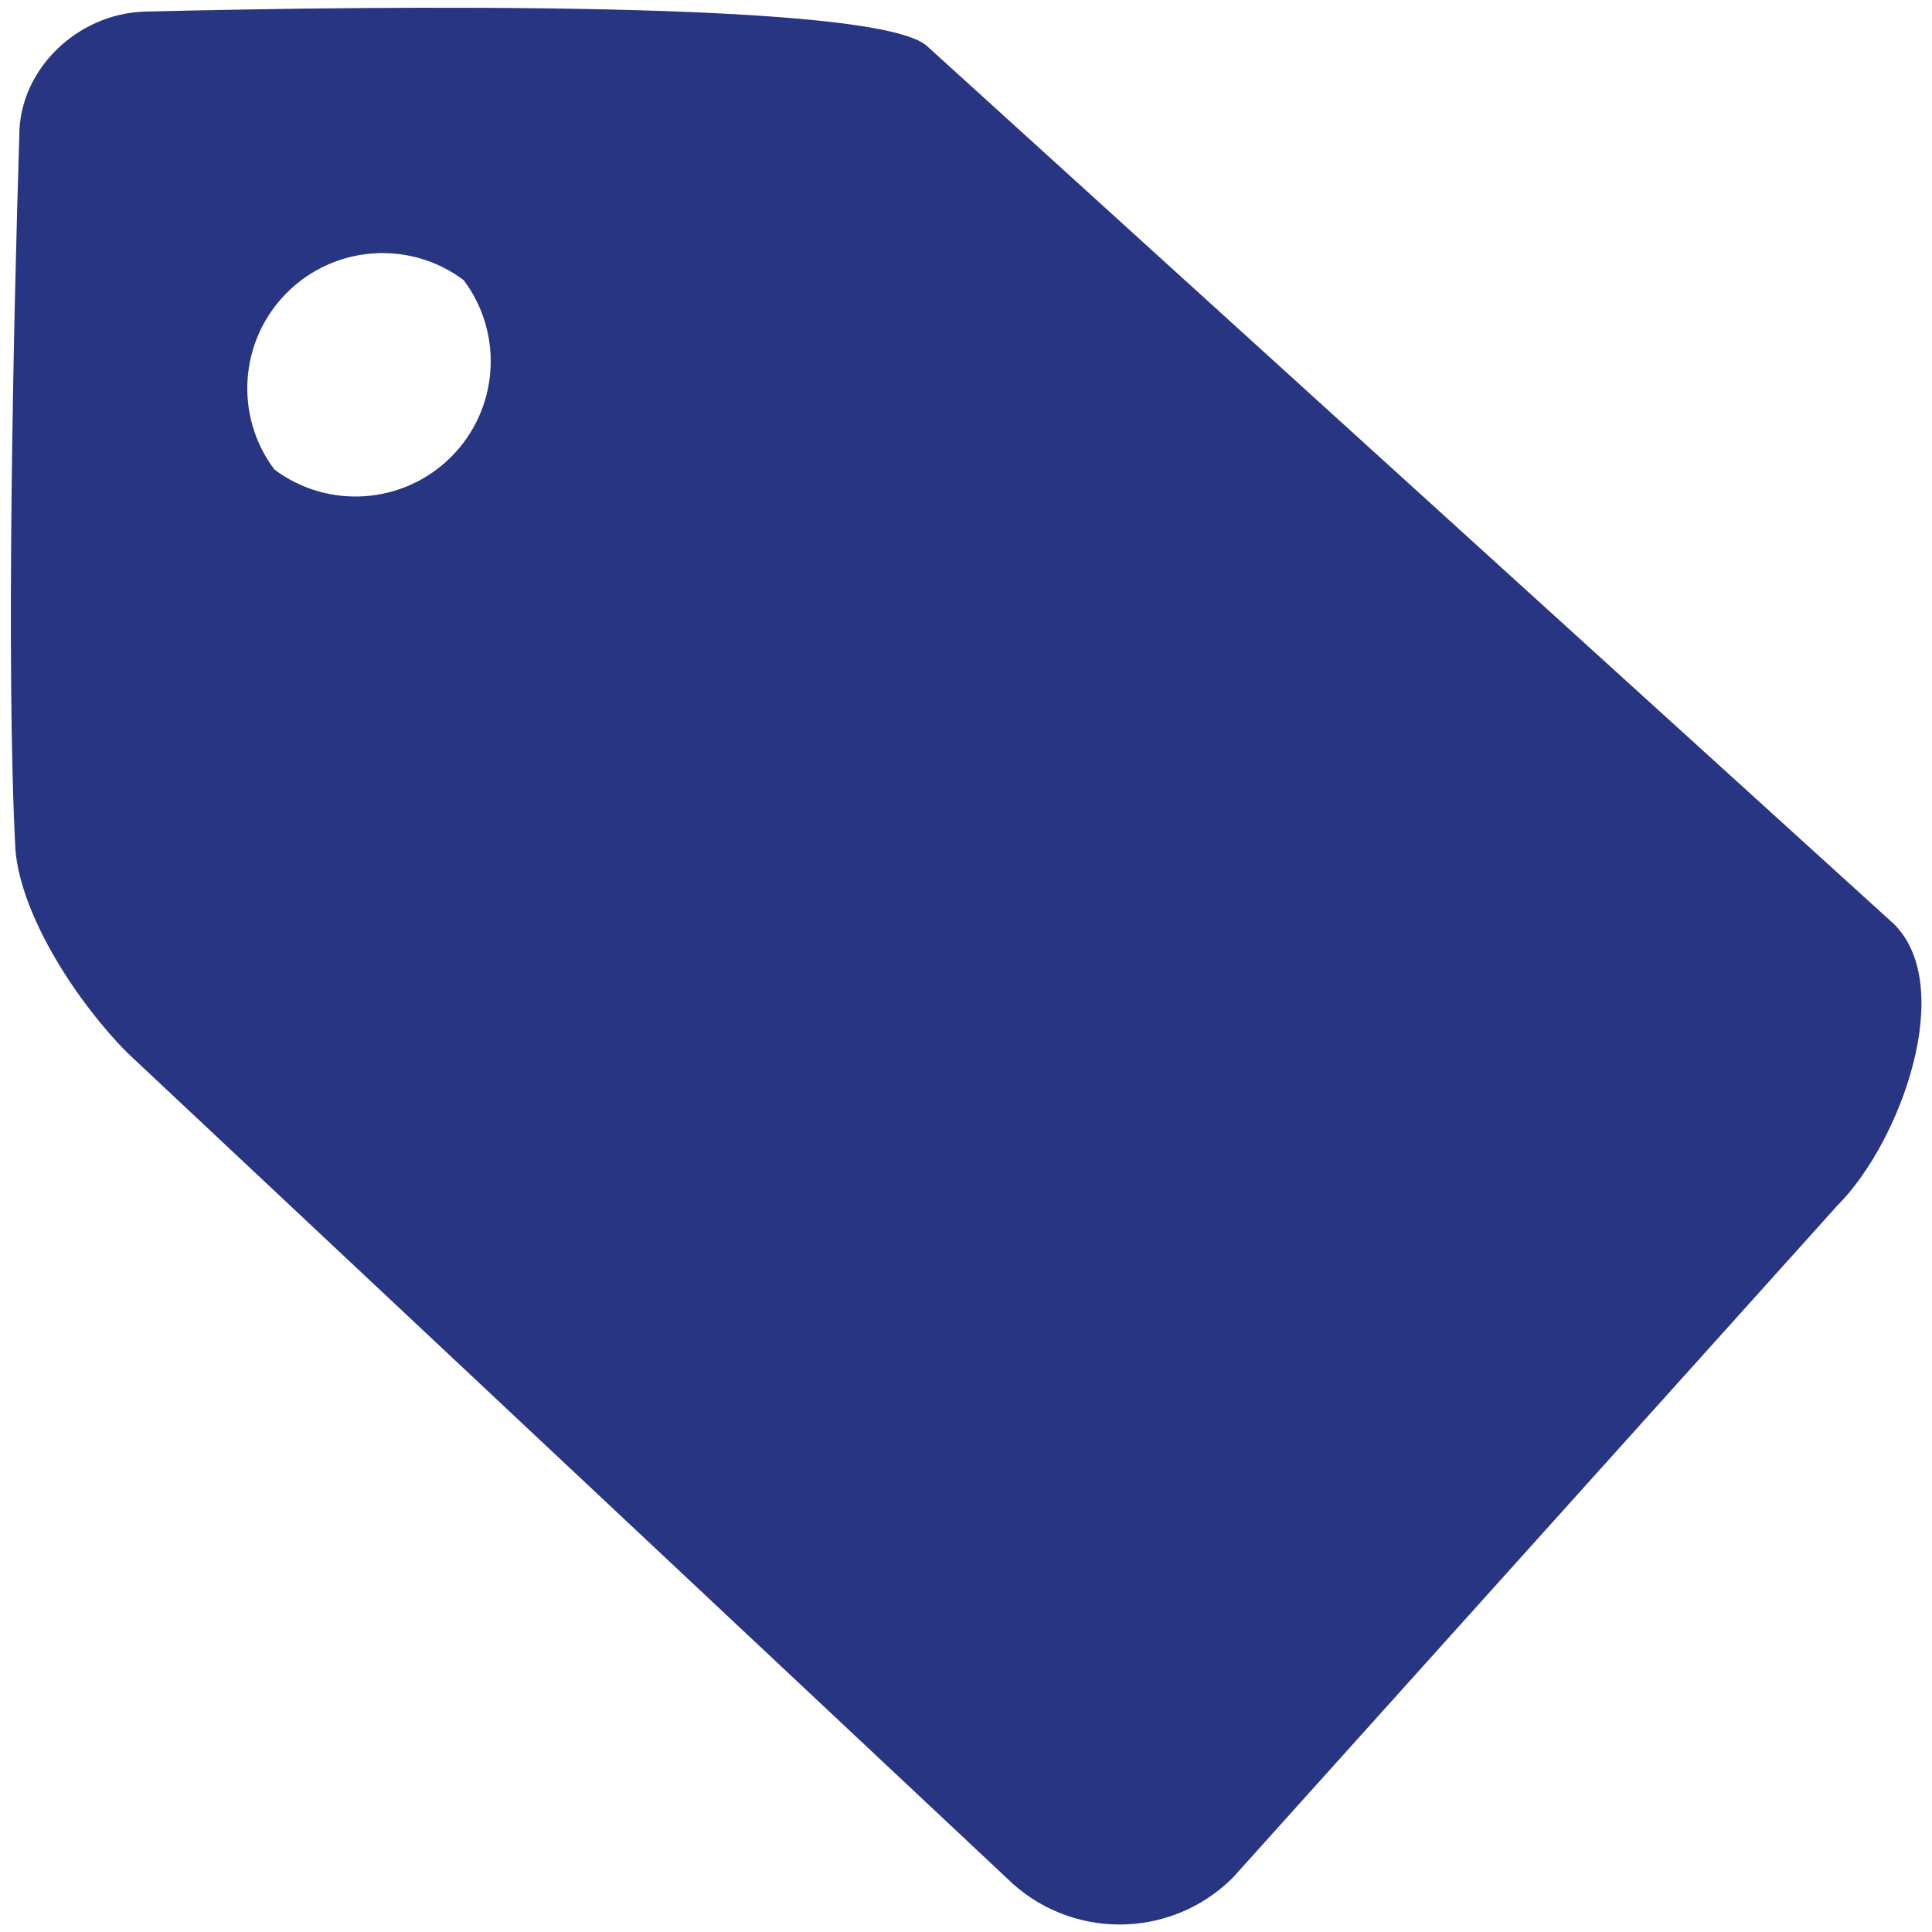
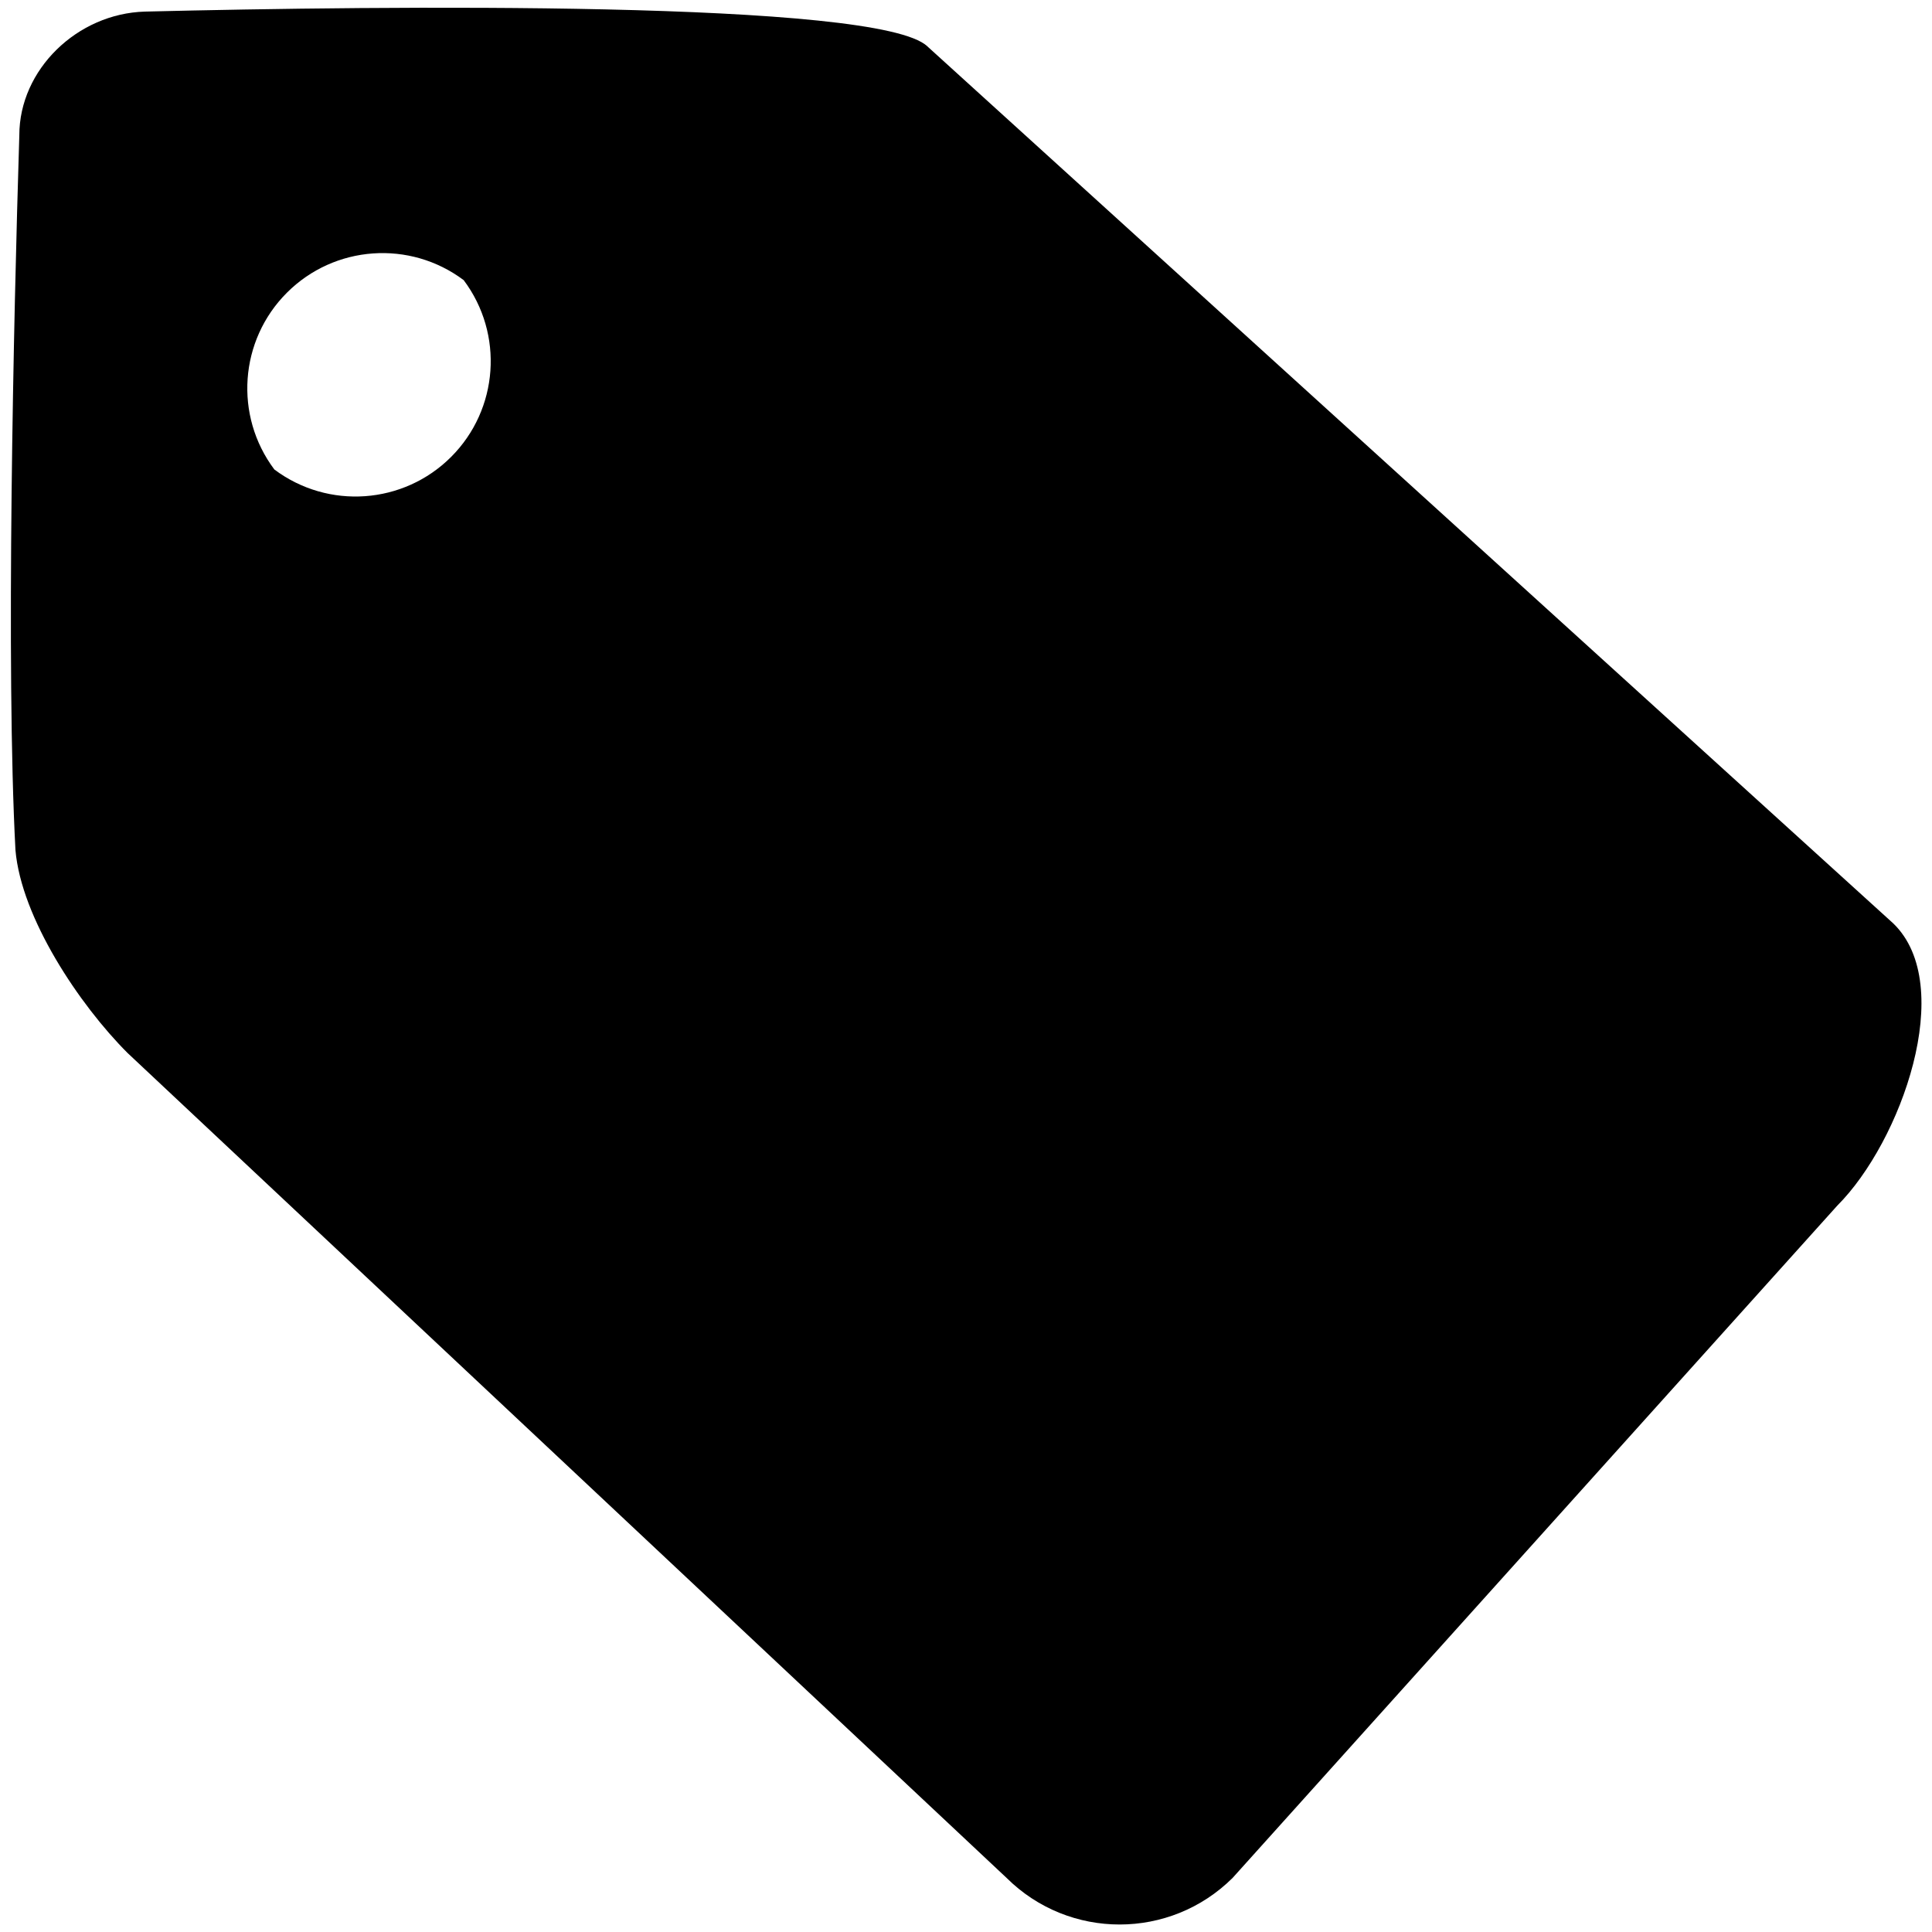
- <svg xmlns="http://www.w3.org/2000/svg" viewBox="0 0 100 100" fill="#273583" aria-label="Tag">
+ <svg xmlns="http://www.w3.org/2000/svg" viewBox="0 0 100 100" fill="currentColor" aria-label="Tag">
  <path d="M63.8 97.2a8.3 8.3 0 01-11.7 0L6.6 54.5C4.1 52 1.1 47.5.8 44c-.5-9.4-.1-27.4.2-37C1 3.6 4 .7 7.5.6 19.7.3 45.5 0 48 2.4l50 45.4c3.3 3.2.4 11.3-2.9 14.6zM24 14.5a7 7 0 00-9.8 9.8 7 7 0 009.8-9.8z" />
</svg>
